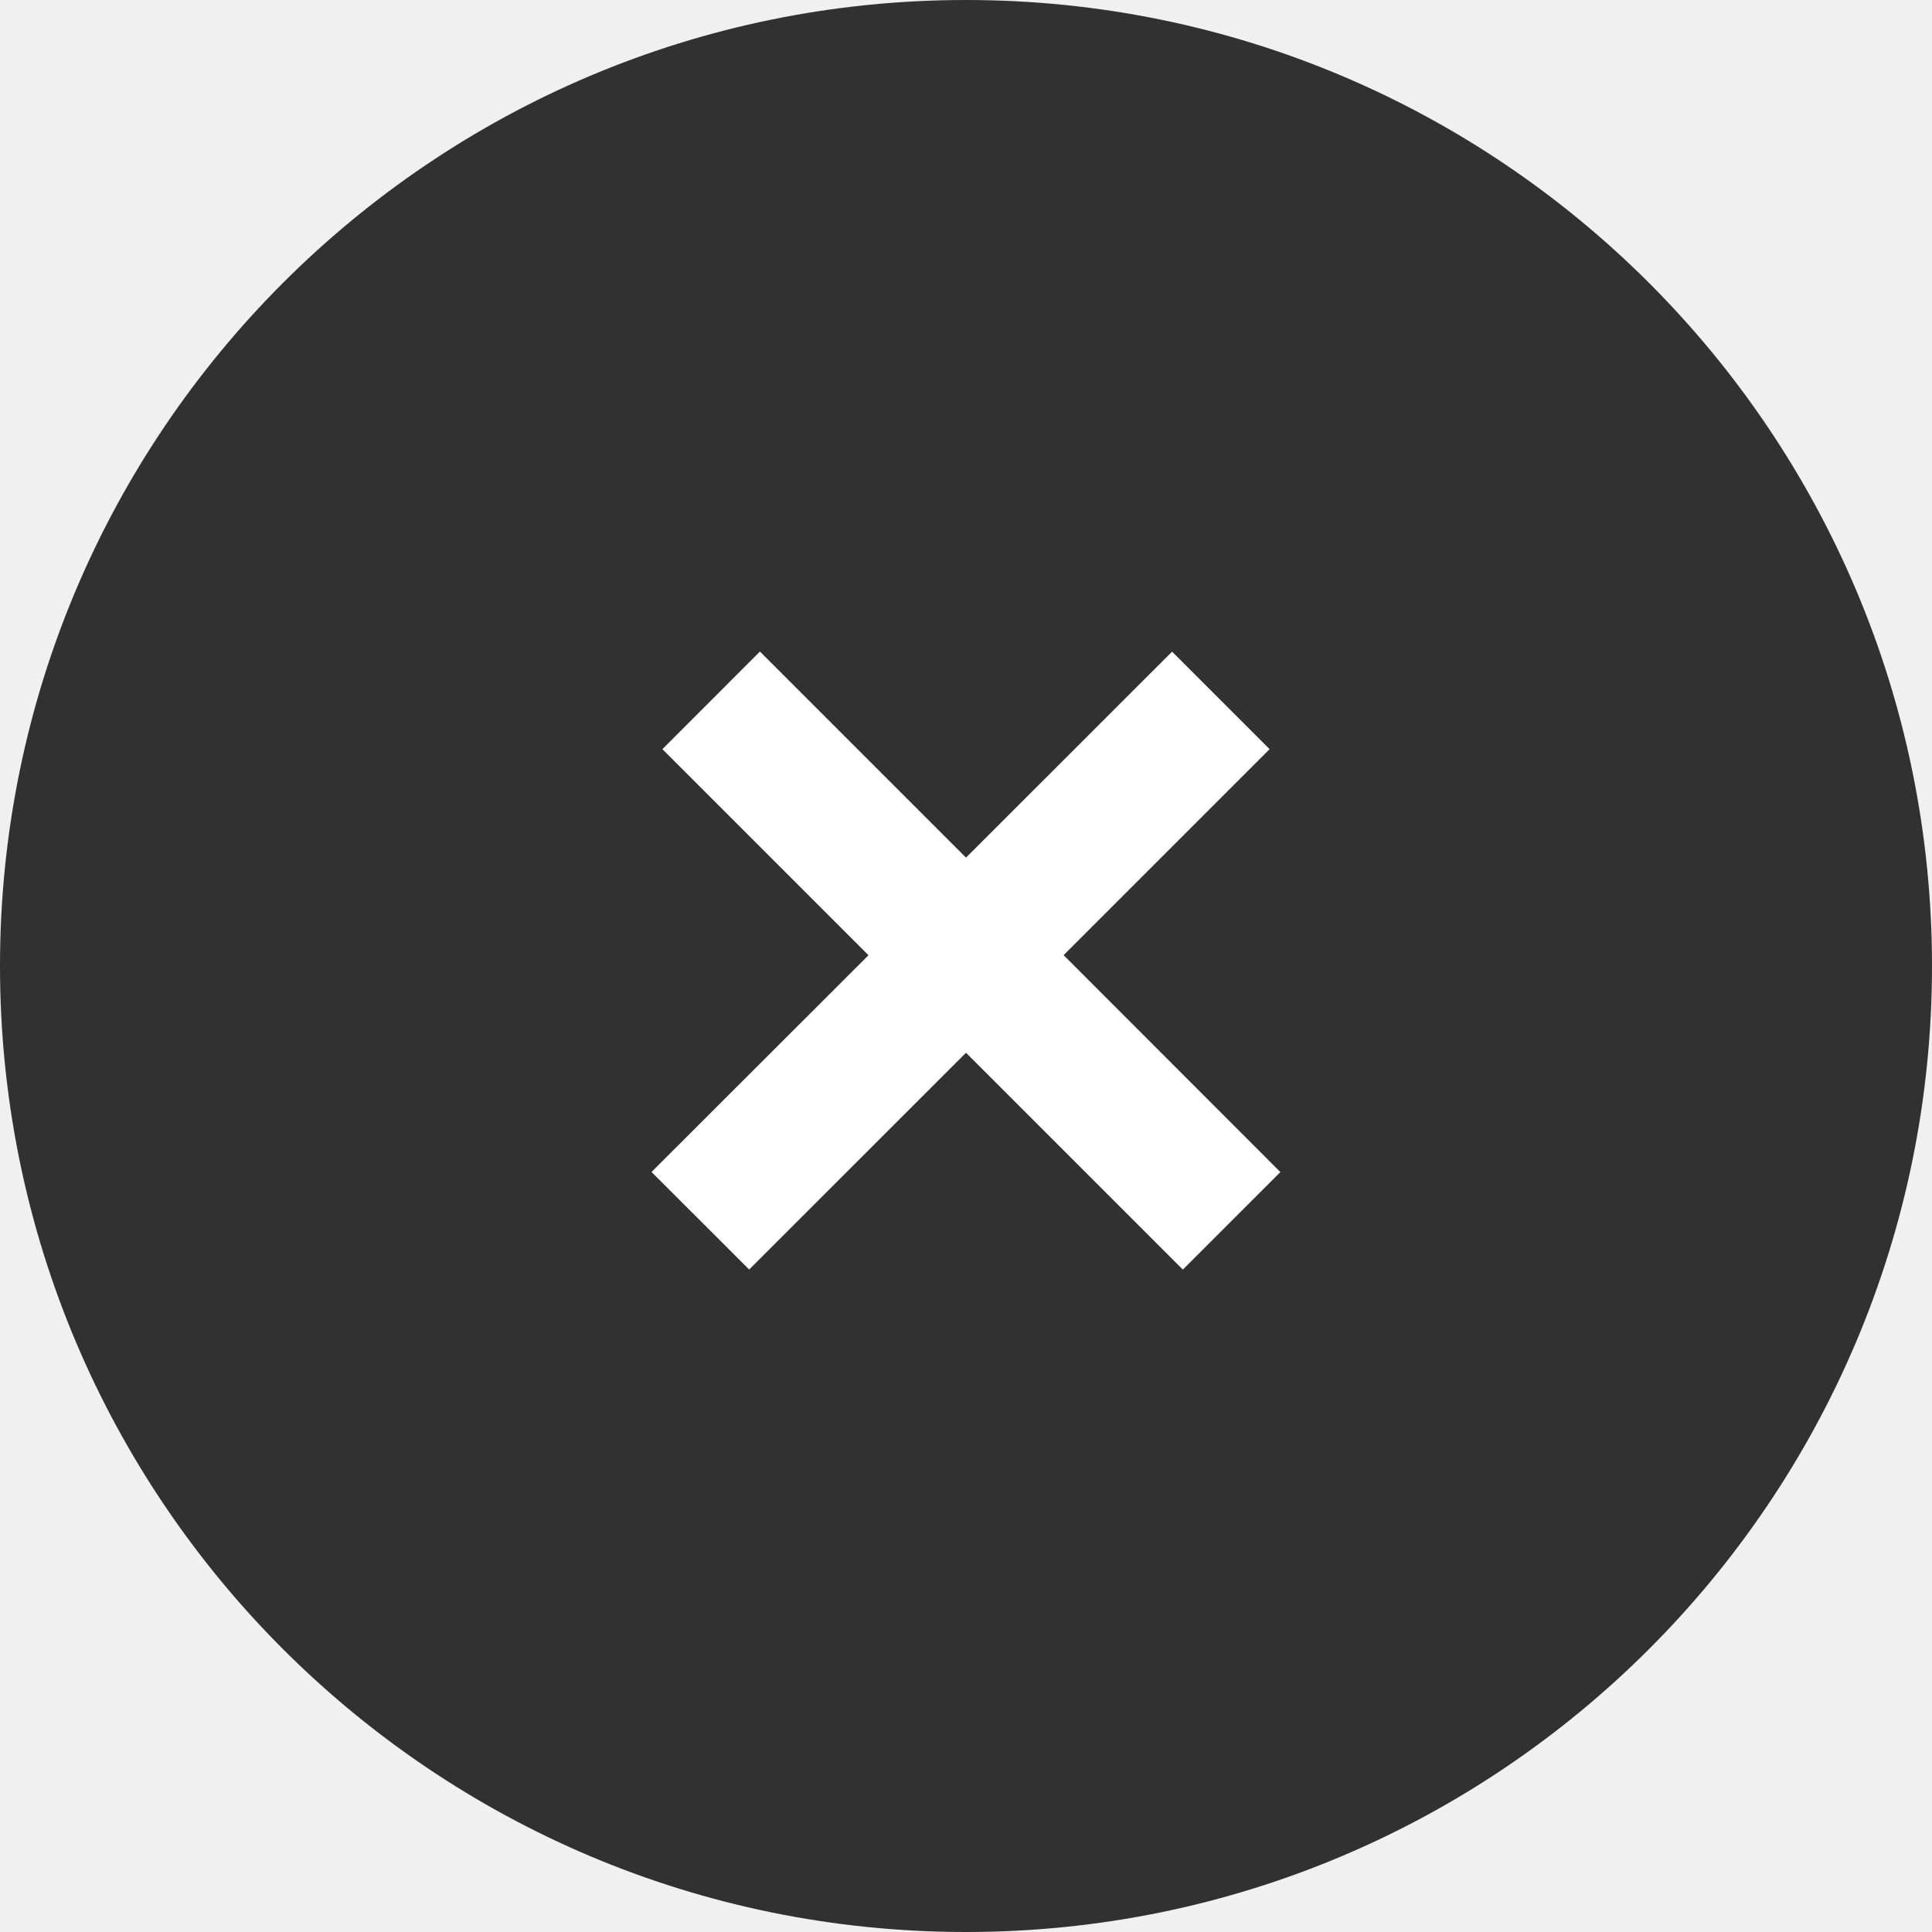
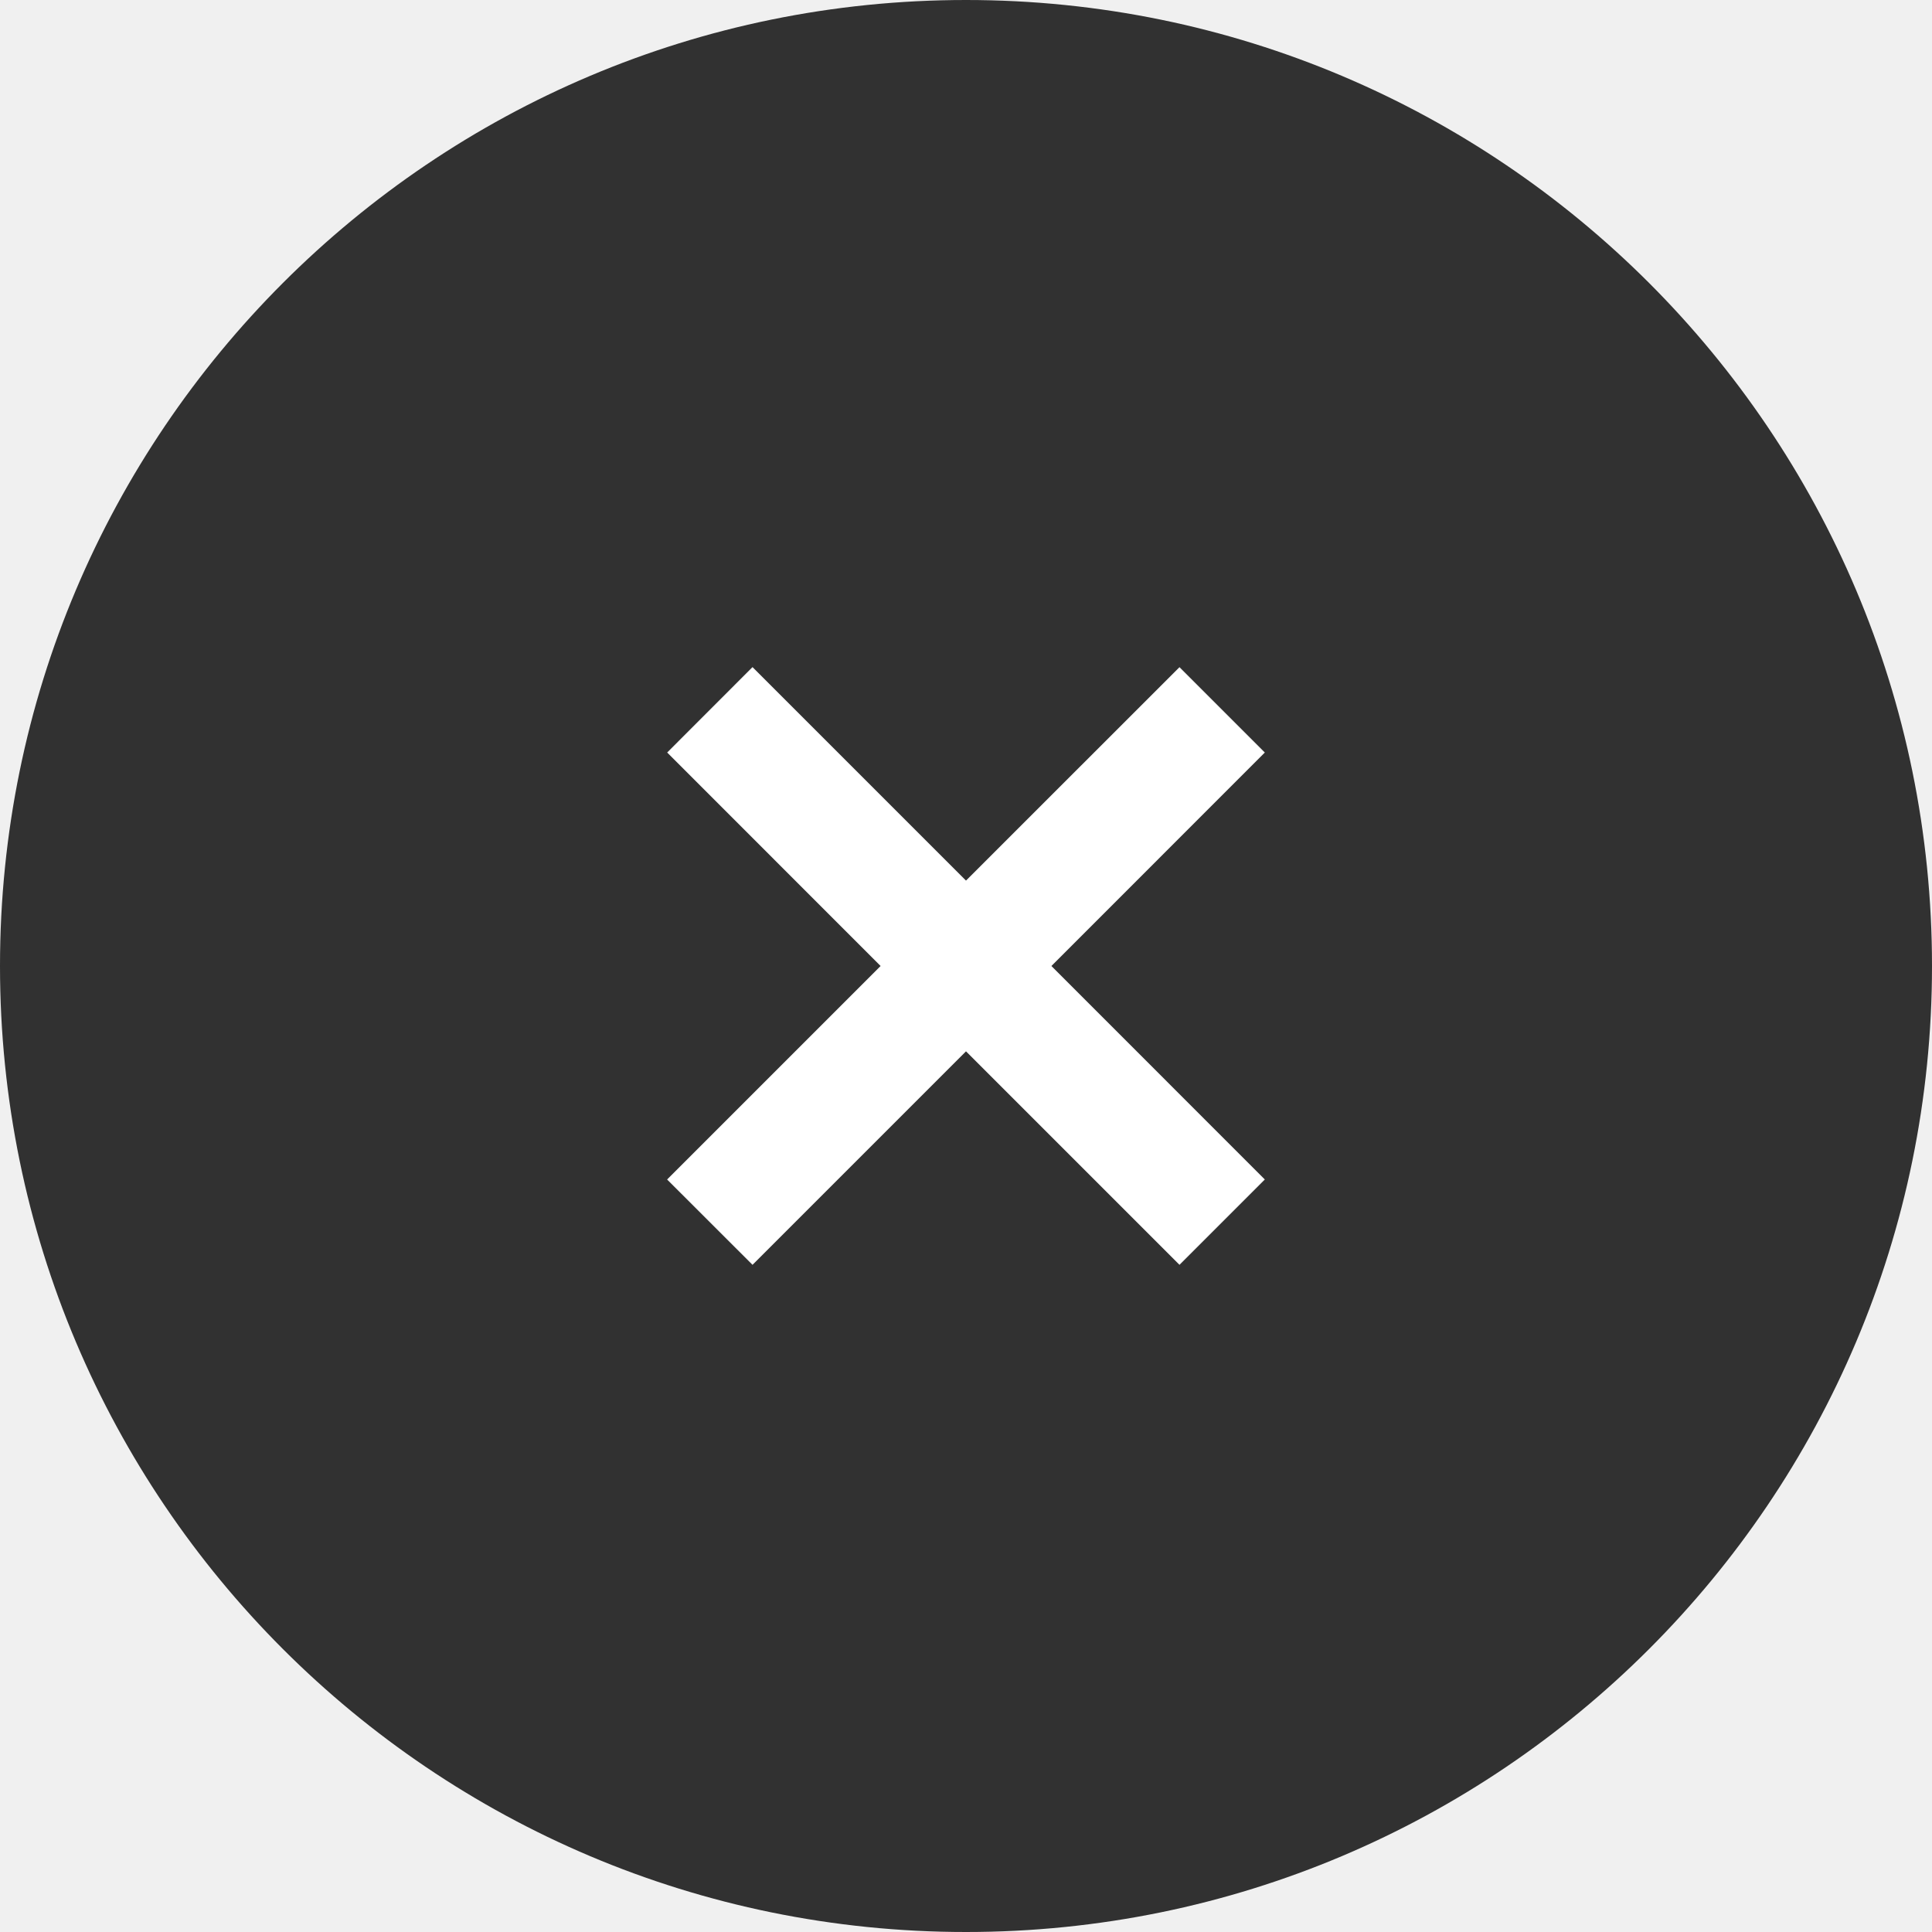
- <svg xmlns="http://www.w3.org/2000/svg" width="21" height="21" fill="none">
-   <rect width="21" height="21" fill="#313131" rx="10.5" />
-   <path fill="#fff" fill-rule="evenodd" d="m10.5 11.443 2.357 2.357 1.06-1.06-2.356-2.358L13.8 8.143l-1.06-1.06-2.24 2.239-2.24-2.24L7.2 8.143l2.24 2.24-2.358 2.356 1.061 1.06 2.357-2.356Z" clip-rule="evenodd" />
+ <svg xmlns="http://www.w3.org/2000/svg" width="24" height="24" fill="none">
+   <rect width="24" height="24" fill="#313131" rx="12" />
+   <path fill="#fff" fill-rule="evenodd" d="m12 13.06 2.652 2.652 1.06-1.06L13.061 12l2.651-2.652-1.06-1.06L12 10.939 9.348 8.287l-1.06 1.061L10.939 12l-2.652 2.652 1.061 1.06L12 13.06Z" clip-rule="evenodd" />
</svg>
